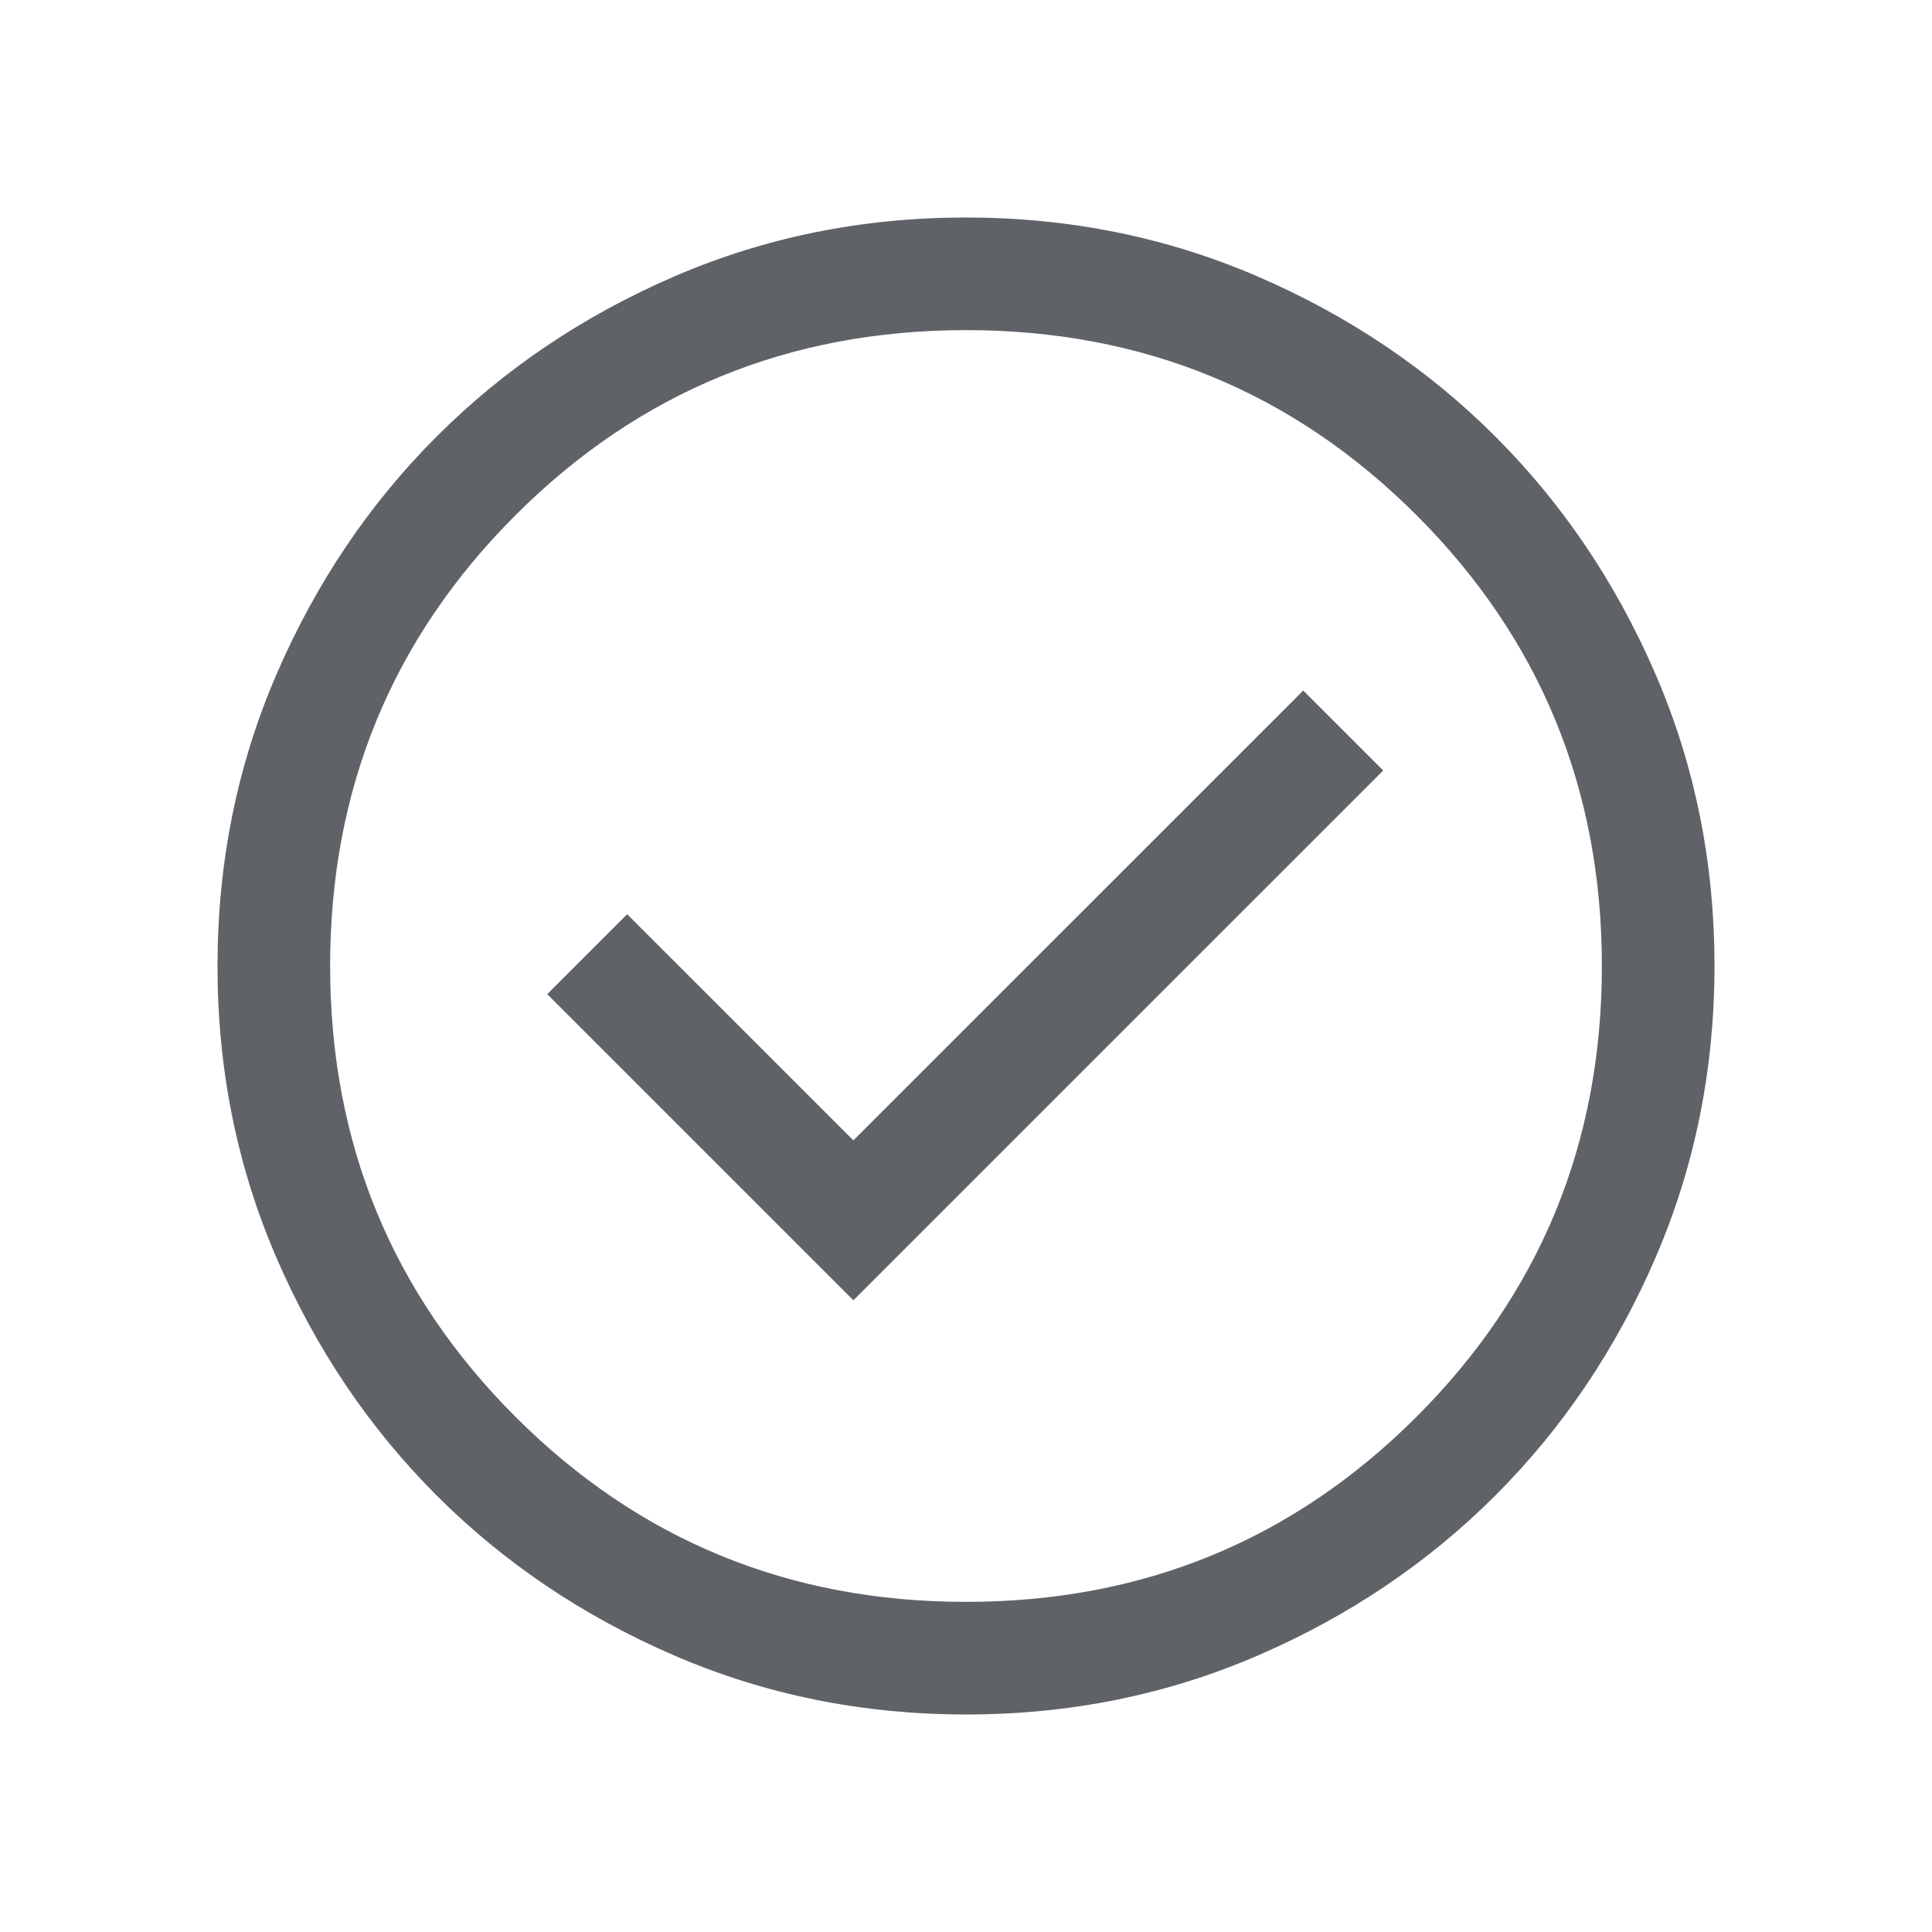
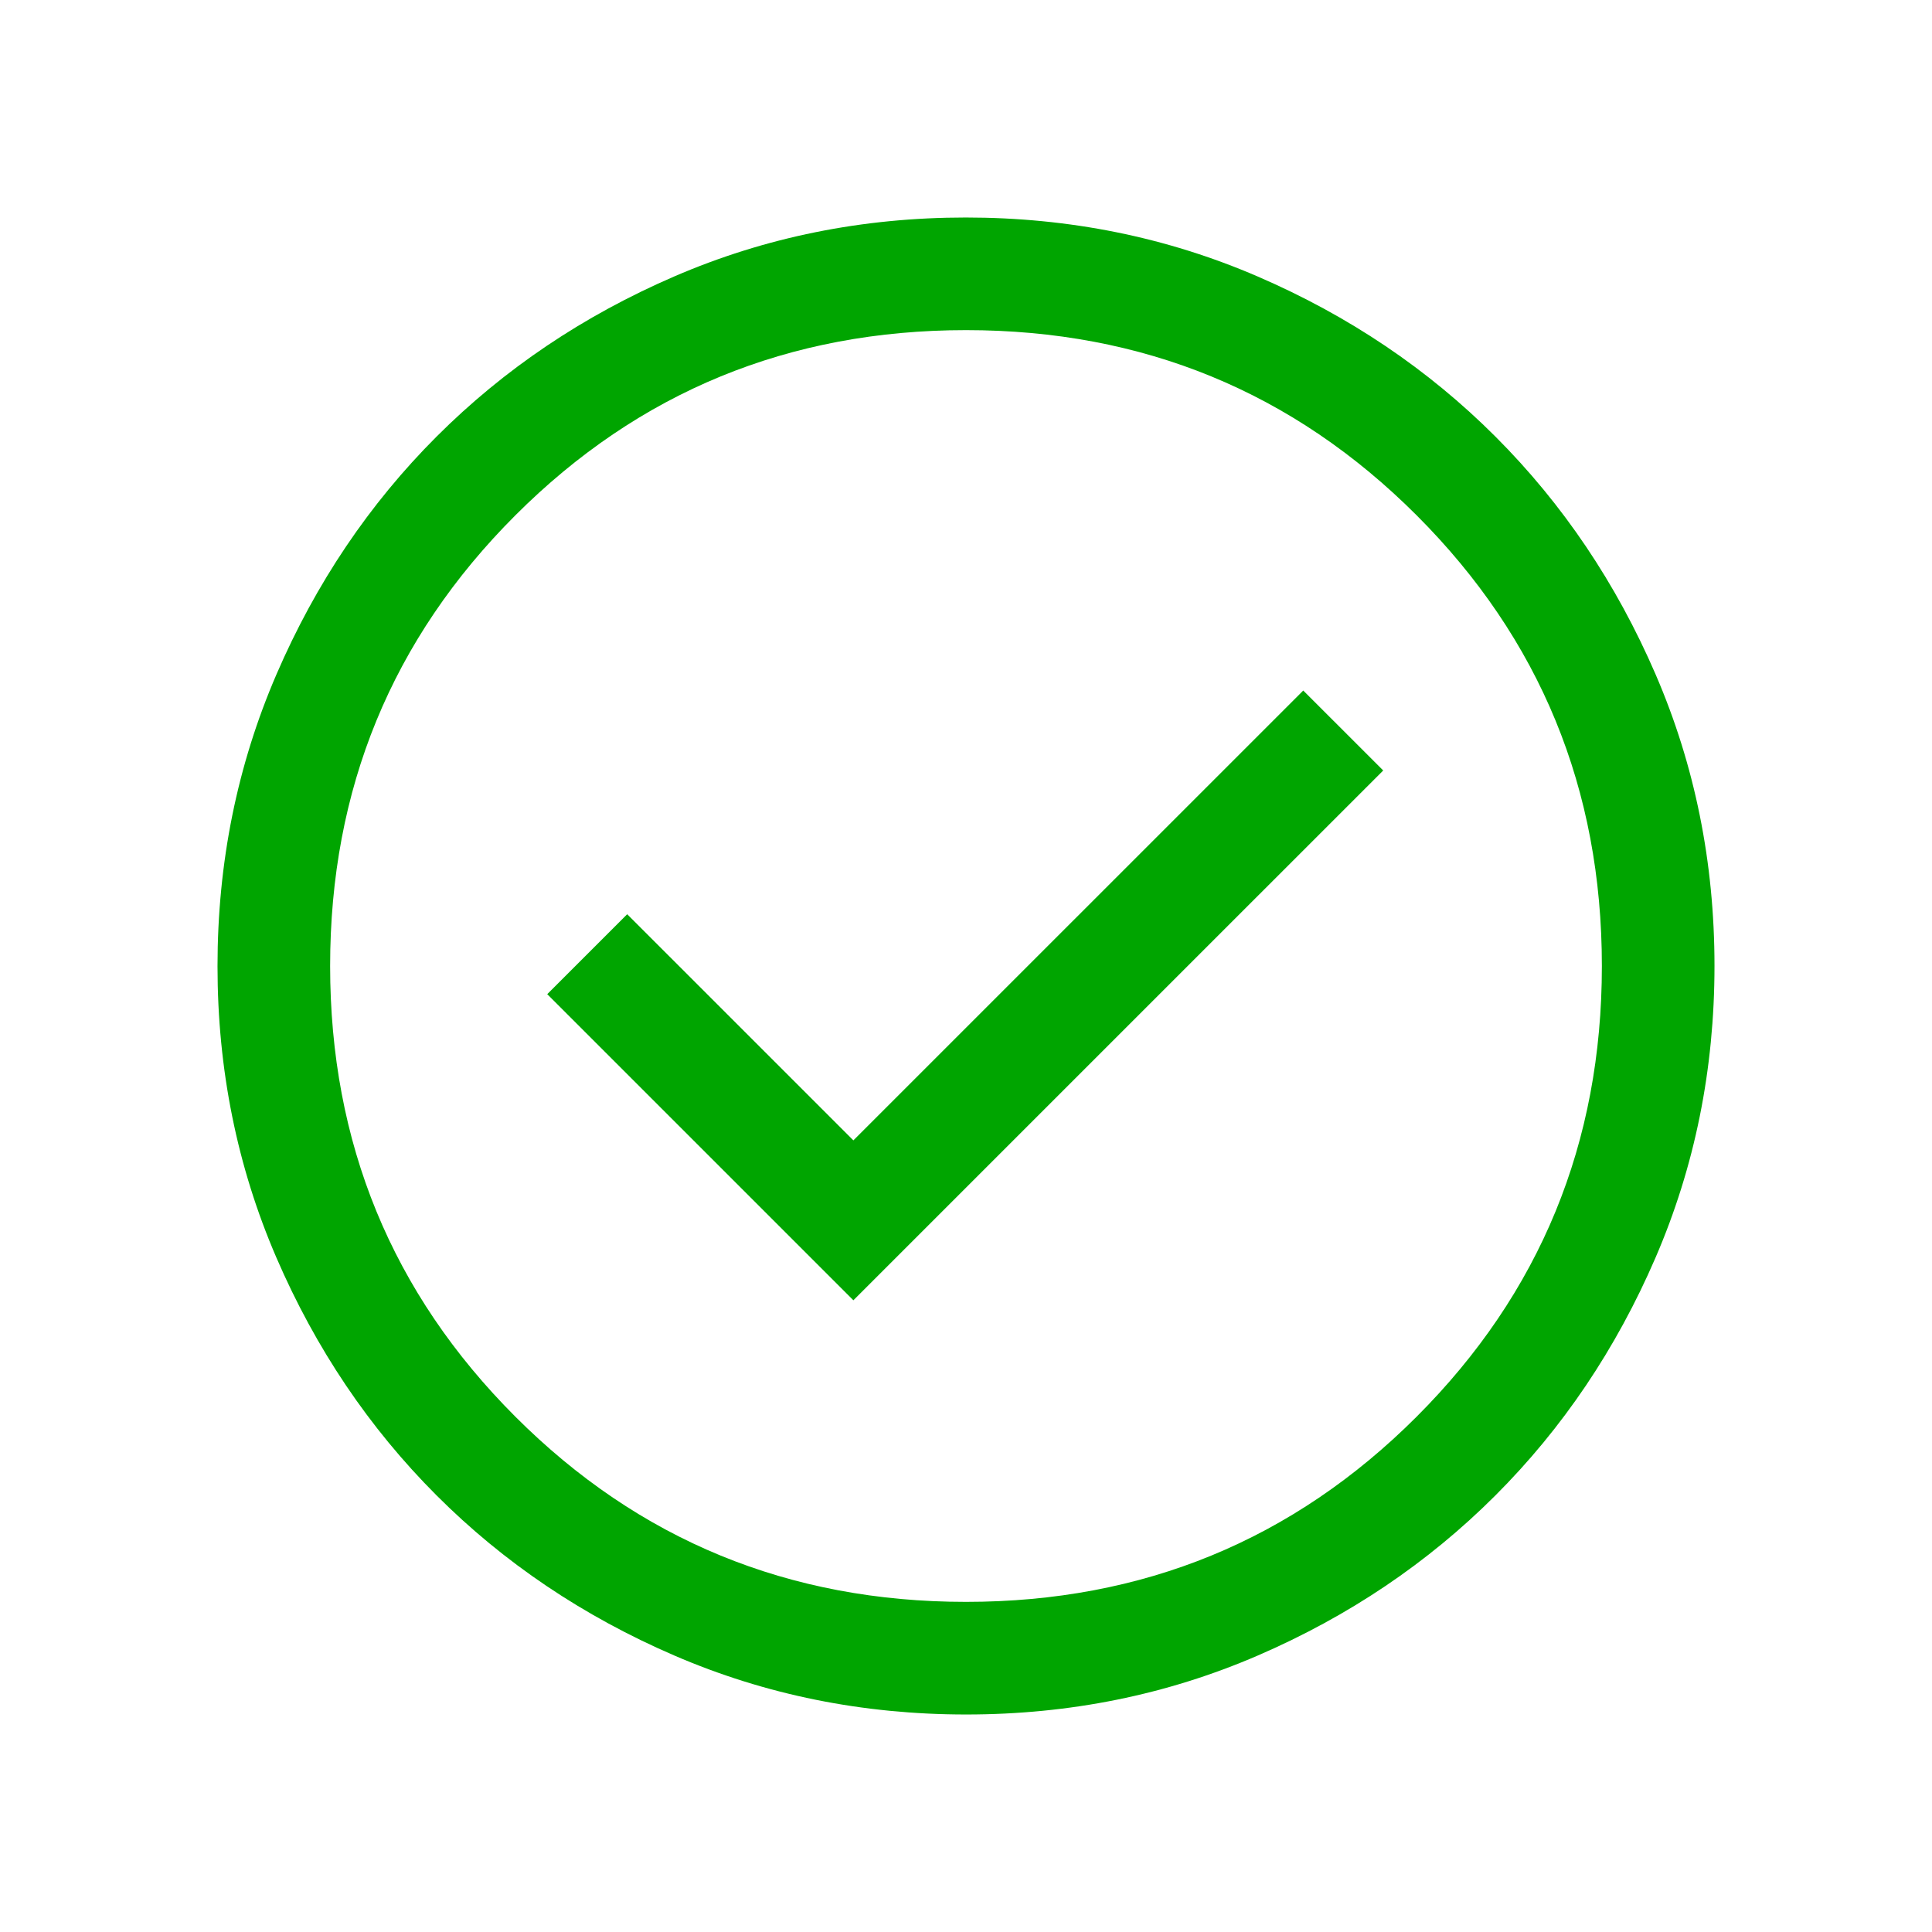
- <svg xmlns="http://www.w3.org/2000/svg" height="24px" viewBox="0 -960 960 960" width="24px" fill="#5f6368">
+ <svg xmlns="http://www.w3.org/2000/svg" height="24px" viewBox="0 -960 960 960" width="24px" fill="#00a500">
  <path d="m424.04-313.89 263.27-263.26-39.73-39.73-223.54 223.53-112.39-112.38L271.92-466l152.12 152.11Zm56.05 205.81q-77.15 0-145.06-29.32-67.92-29.33-118.16-79.6-50.23-50.27-79.51-118.05-29.28-67.79-29.28-144.86 0-77.15 29.32-145.06 29.33-67.92 79.6-118.16 50.27-50.23 118.05-79.51 67.79-29.28 144.86-29.28 77.15 0 145.06 29.32 67.92 29.33 118.16 79.6 50.23 50.27 79.51 118.05 29.28 67.79 29.28 144.86 0 77.15-29.32 145.06-29.33 67.92-79.6 118.16-50.27 50.23-118.05 79.51-67.79 29.28-144.86 29.28Zm-.1-55.96q131.89 0 223.93-92.02 92.04-92.03 92.04-223.93 0-131.89-92.02-223.93-92.03-92.04-223.93-92.04-131.89 0-223.93 92.02-92.04 92.03-92.04 223.93 0 131.89 92.02 223.93 92.03 92.04 223.93 92.04ZM480-480Z" />
</svg>
